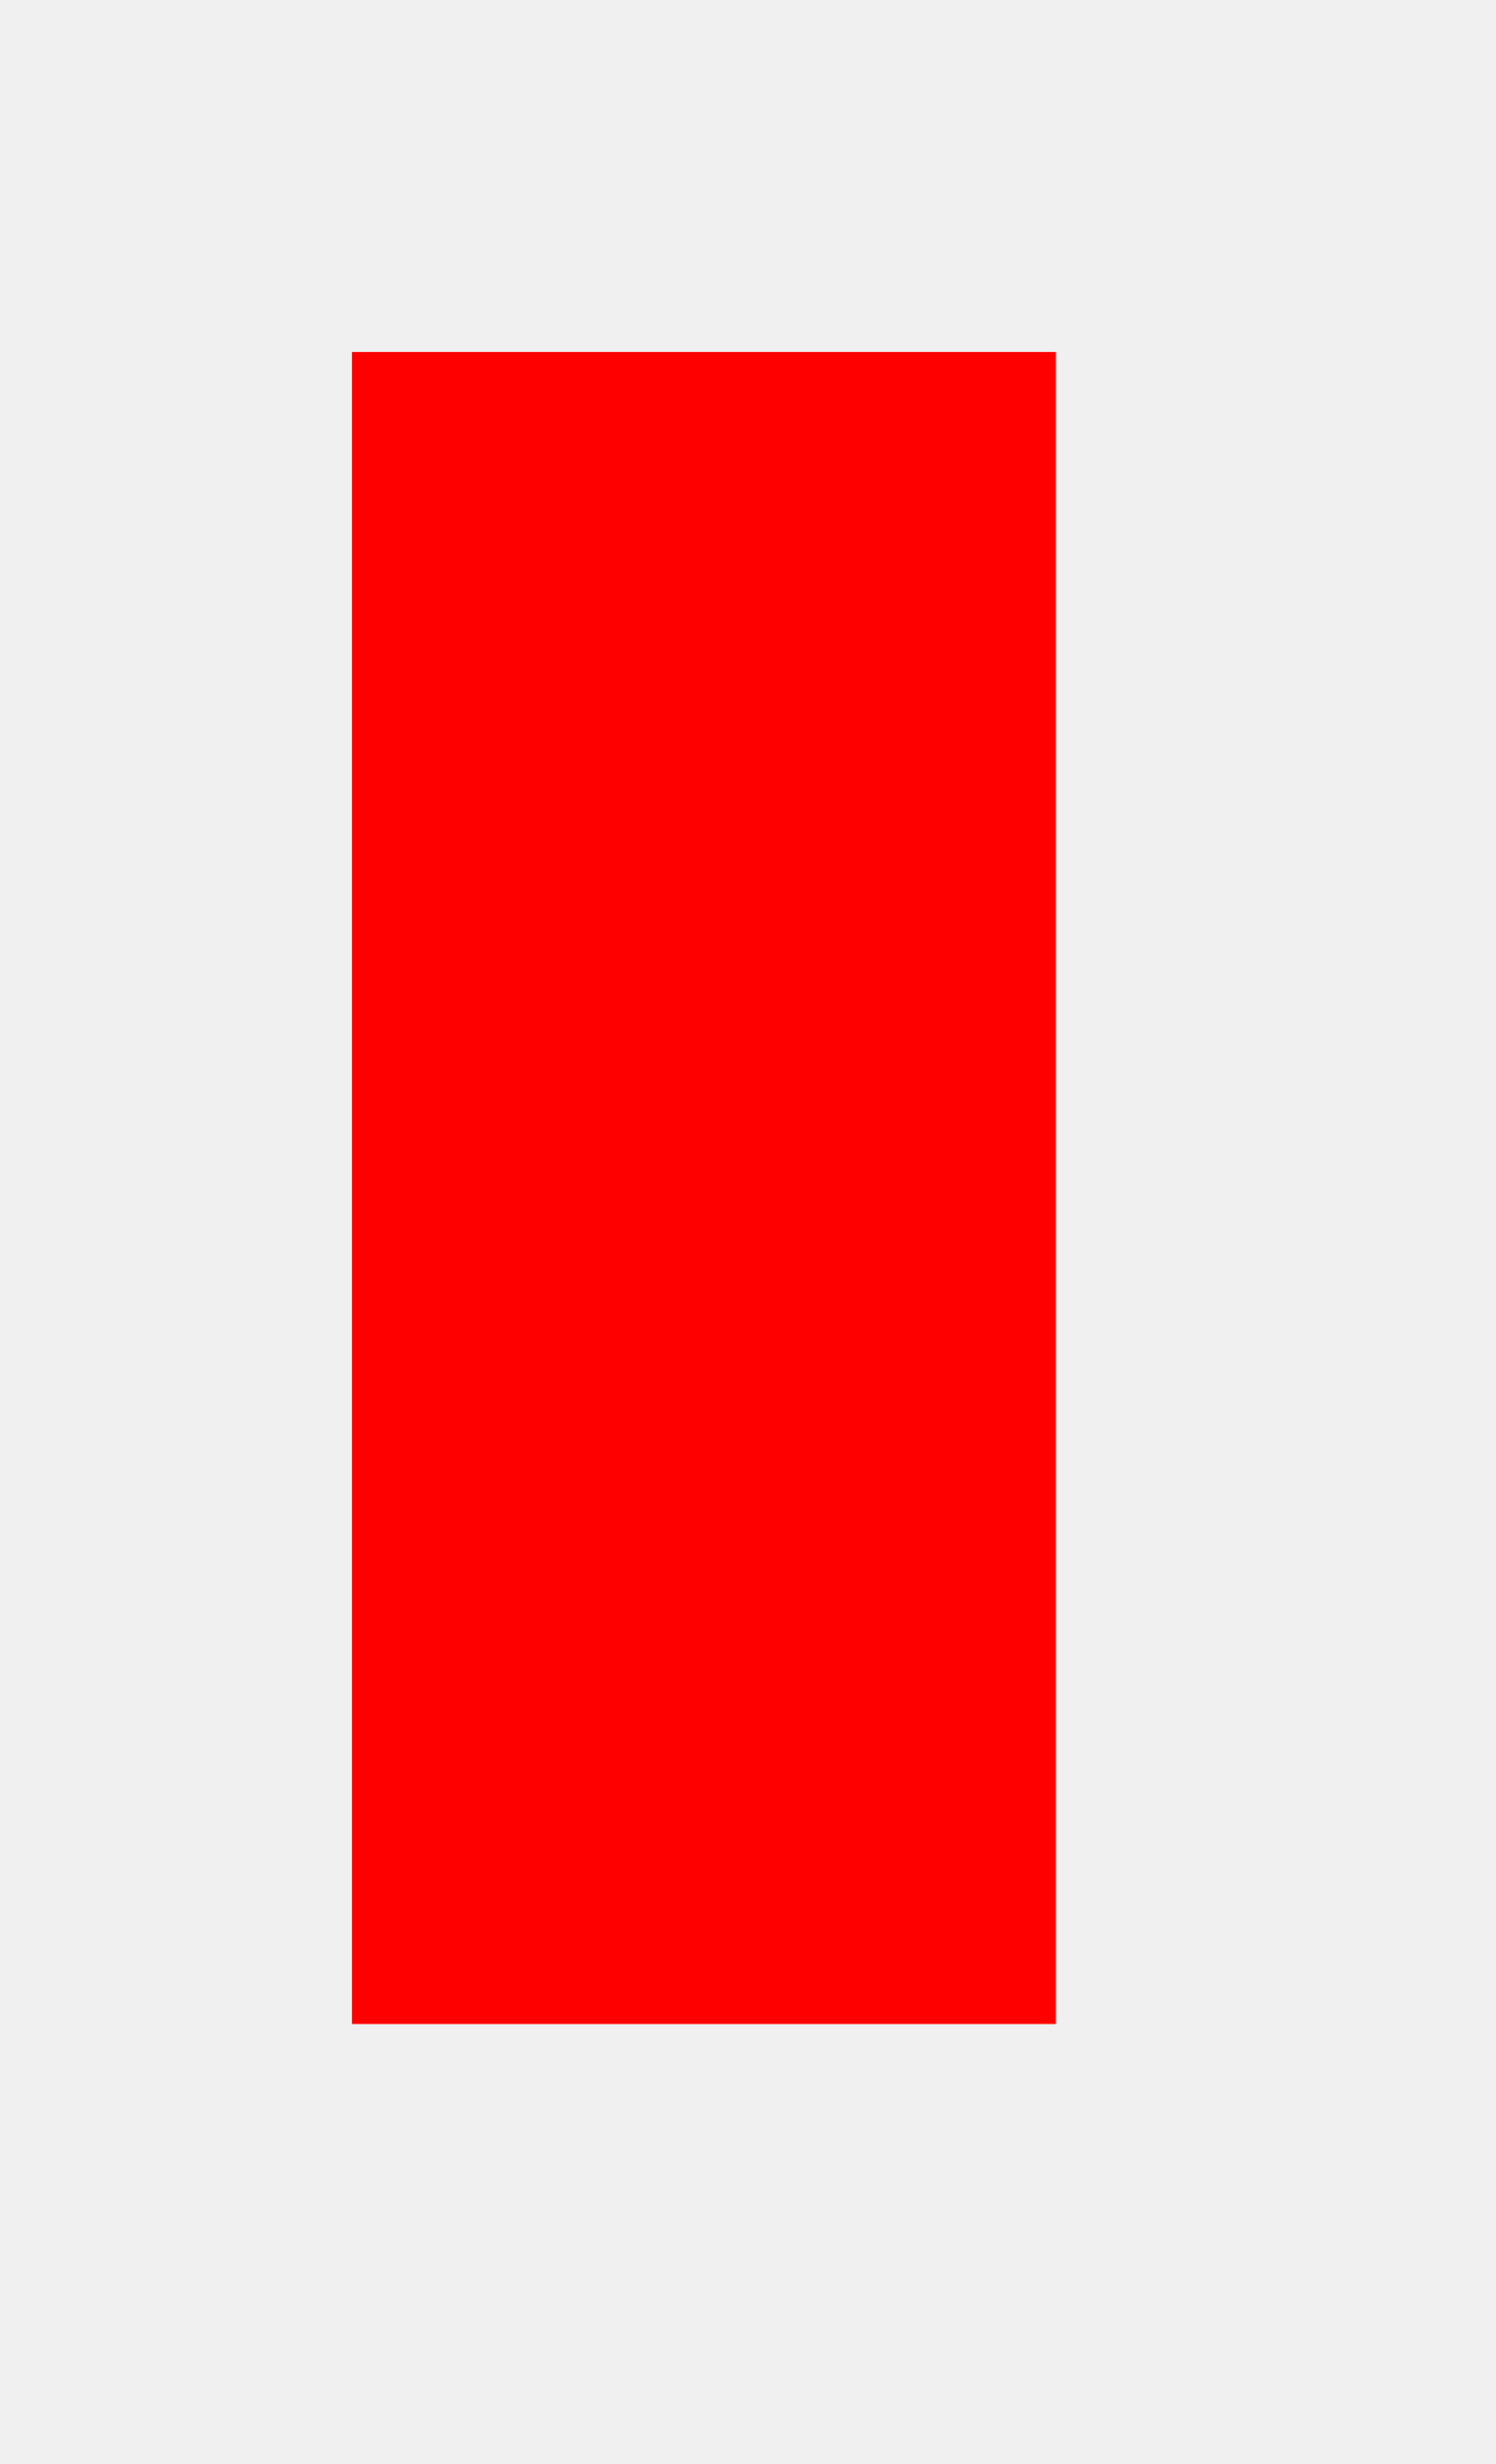
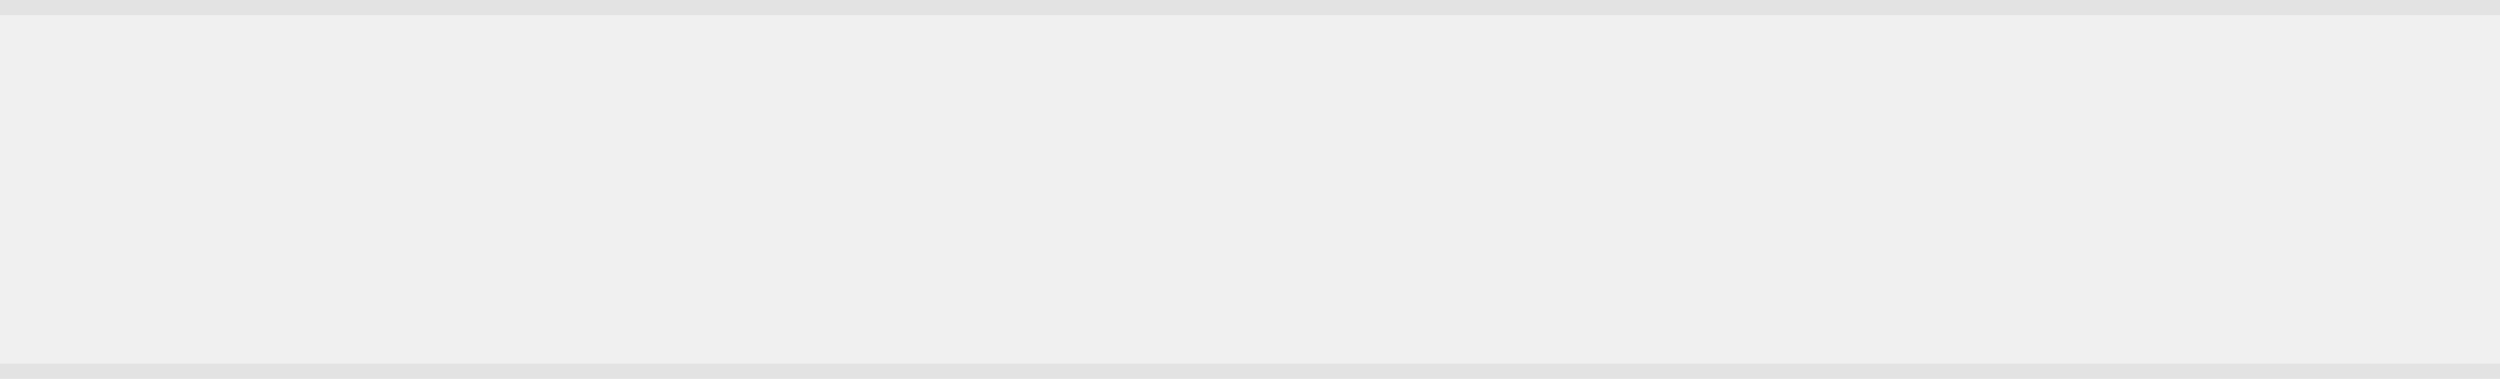
- <svg xmlns="http://www.w3.org/2000/svg" version="1.1" width="17px" height="28px">
-   <g transform="translate(-976 -1549 )">
-     <rect fill-rule="evenodd" fill="#ff0000" stroke="none" x="980" y="1553" width="8" height="19" />
-     <path d="" stroke-width="8" stroke="#ff0000" fill="none" />
+ <svg xmlns="http://www.w3.org/2000/svg" version="1.1" width="165px" height="25px">
+   <g transform="translate(-699 -1382 )">
+     <path d="M 699 1383  L 864 1383  L 864 1406  L 699 1406  L 699 1383  Z " fill-rule="nonzero" fill="#ffffff" stroke="none" fill-opacity="0" />
+     <rect fill-rule="evenodd" fill="#e3e3e3" stroke="none" x="699" y="1382" width="165" height="1" />
+     <rect fill-rule="evenodd" fill="#e3e3e3" stroke="none" x="699" y="1406" width="165" height="1" />
+     <path d="" stroke-width="1" stroke-dasharray="1,1" stroke="#e3e3e3" fill="none" stroke-dashoffset="0.5" />
  </g>
</svg>
